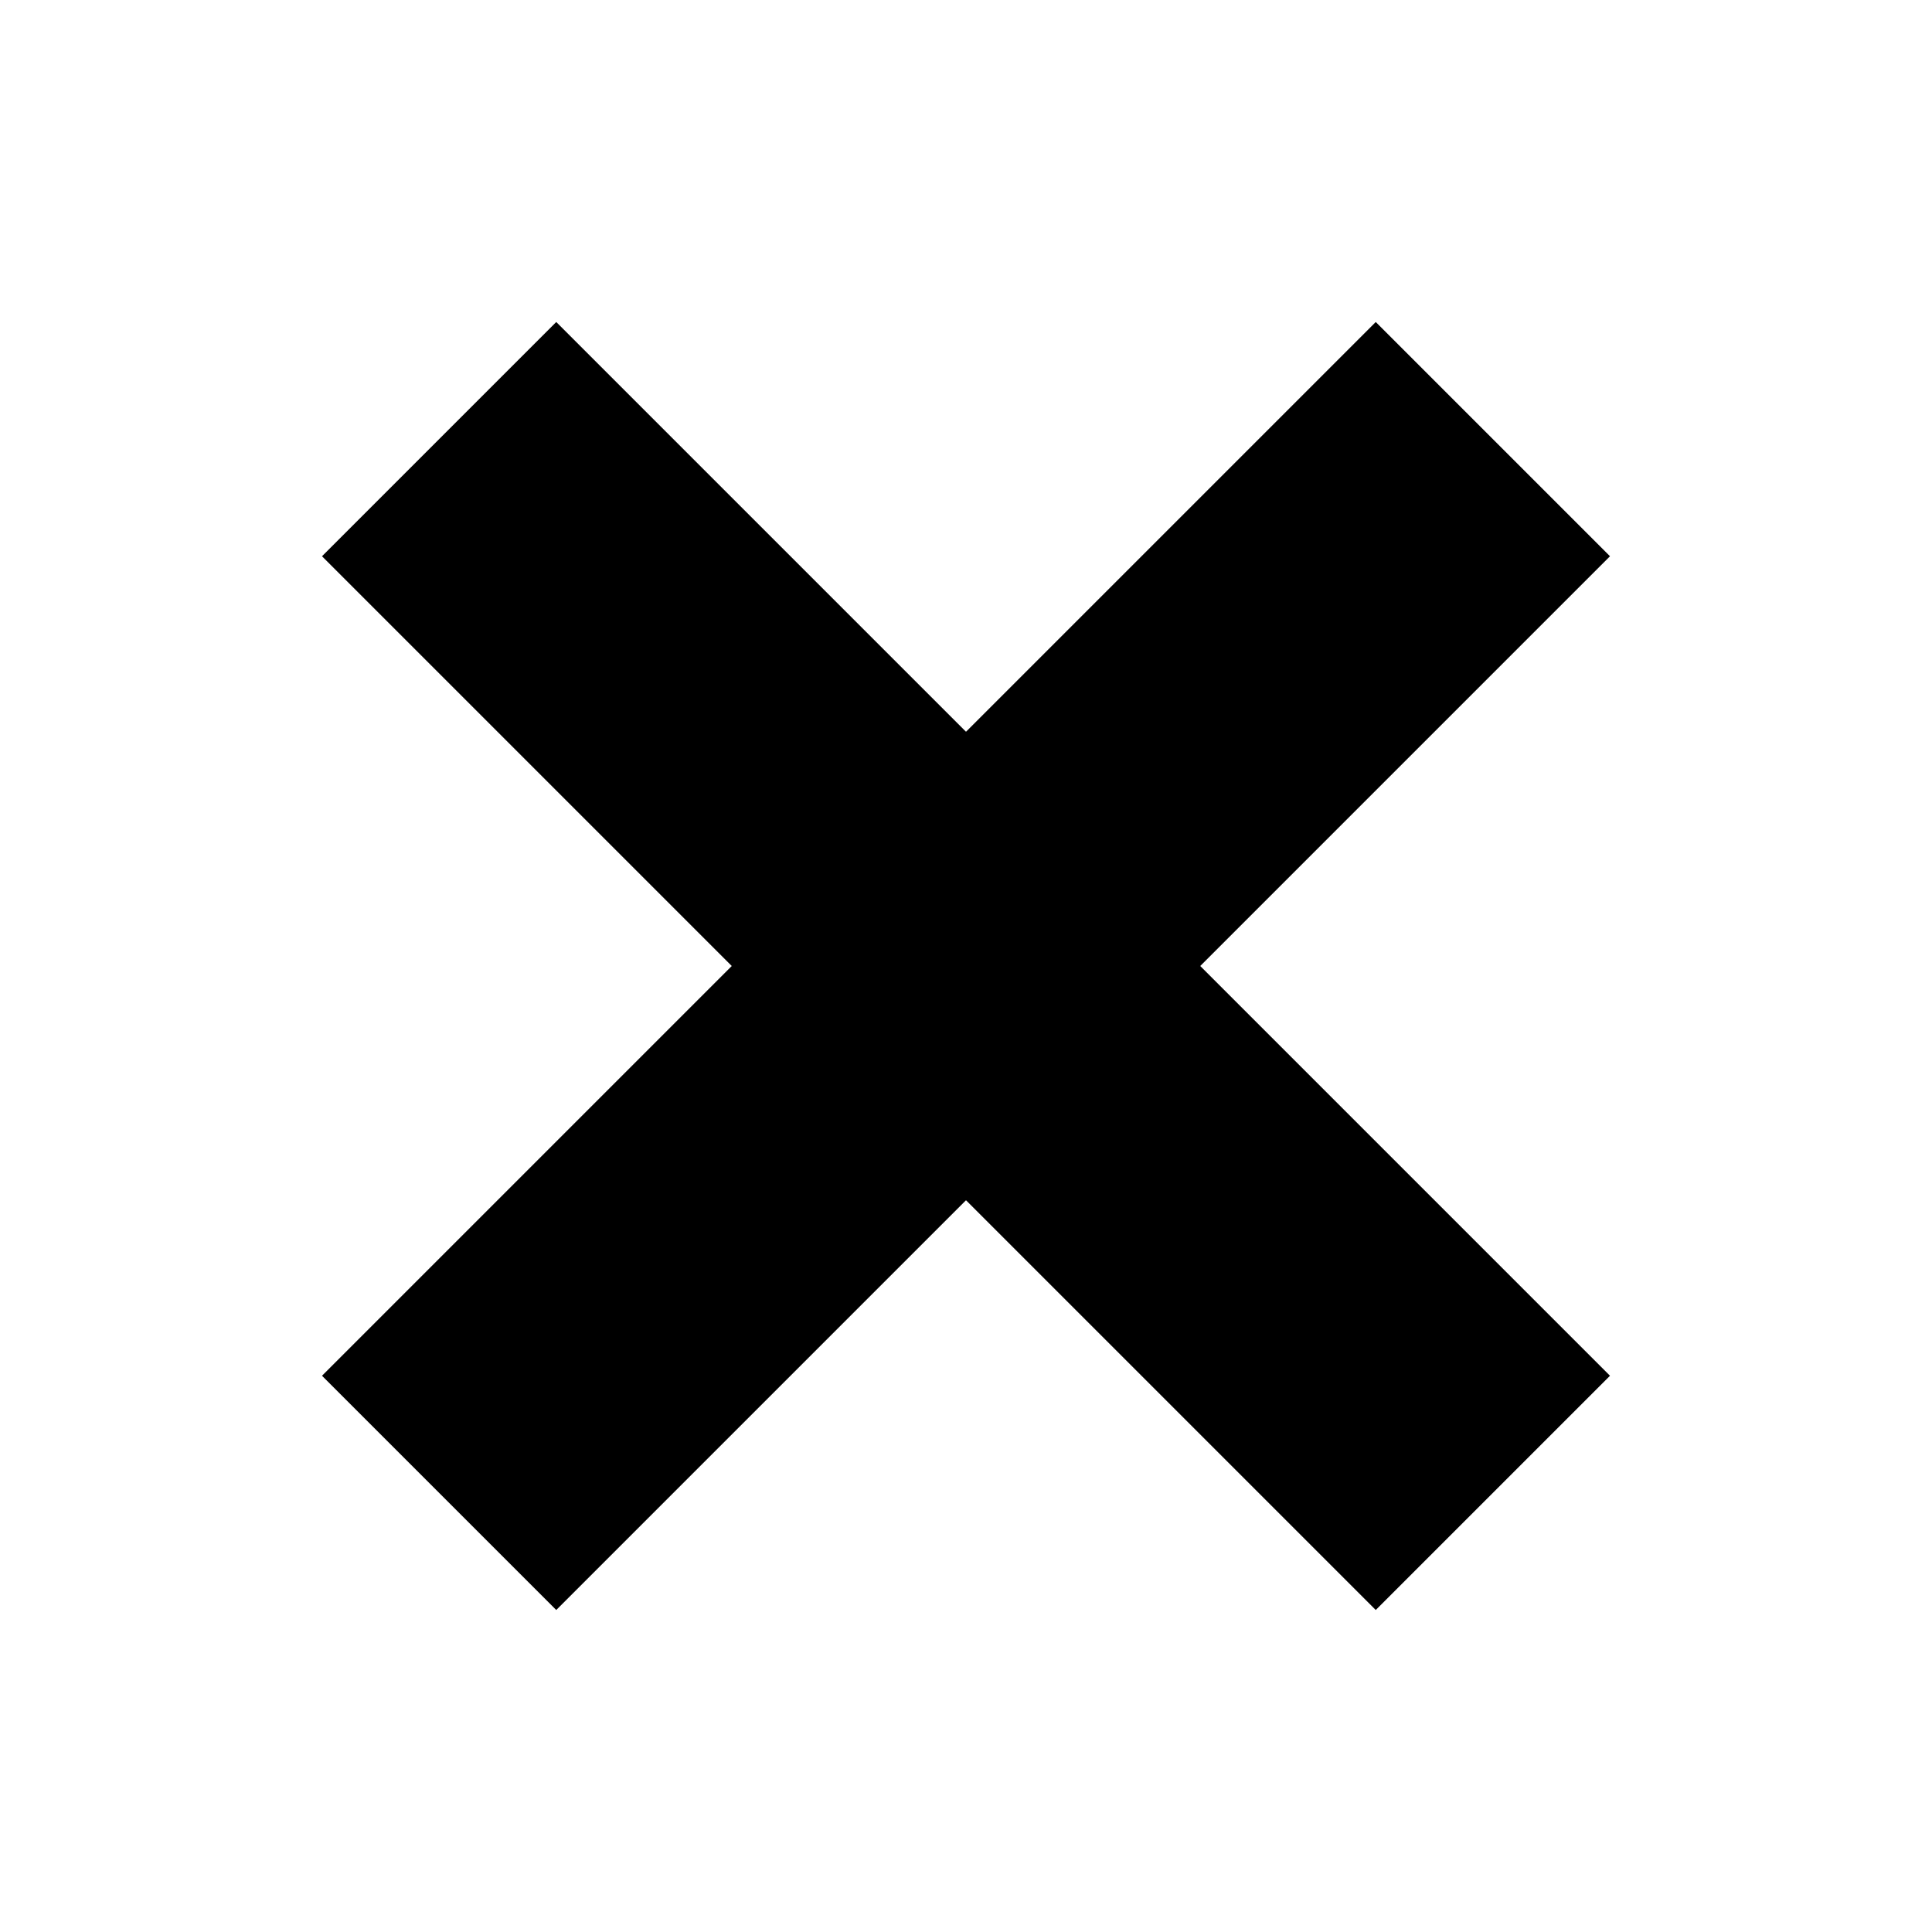
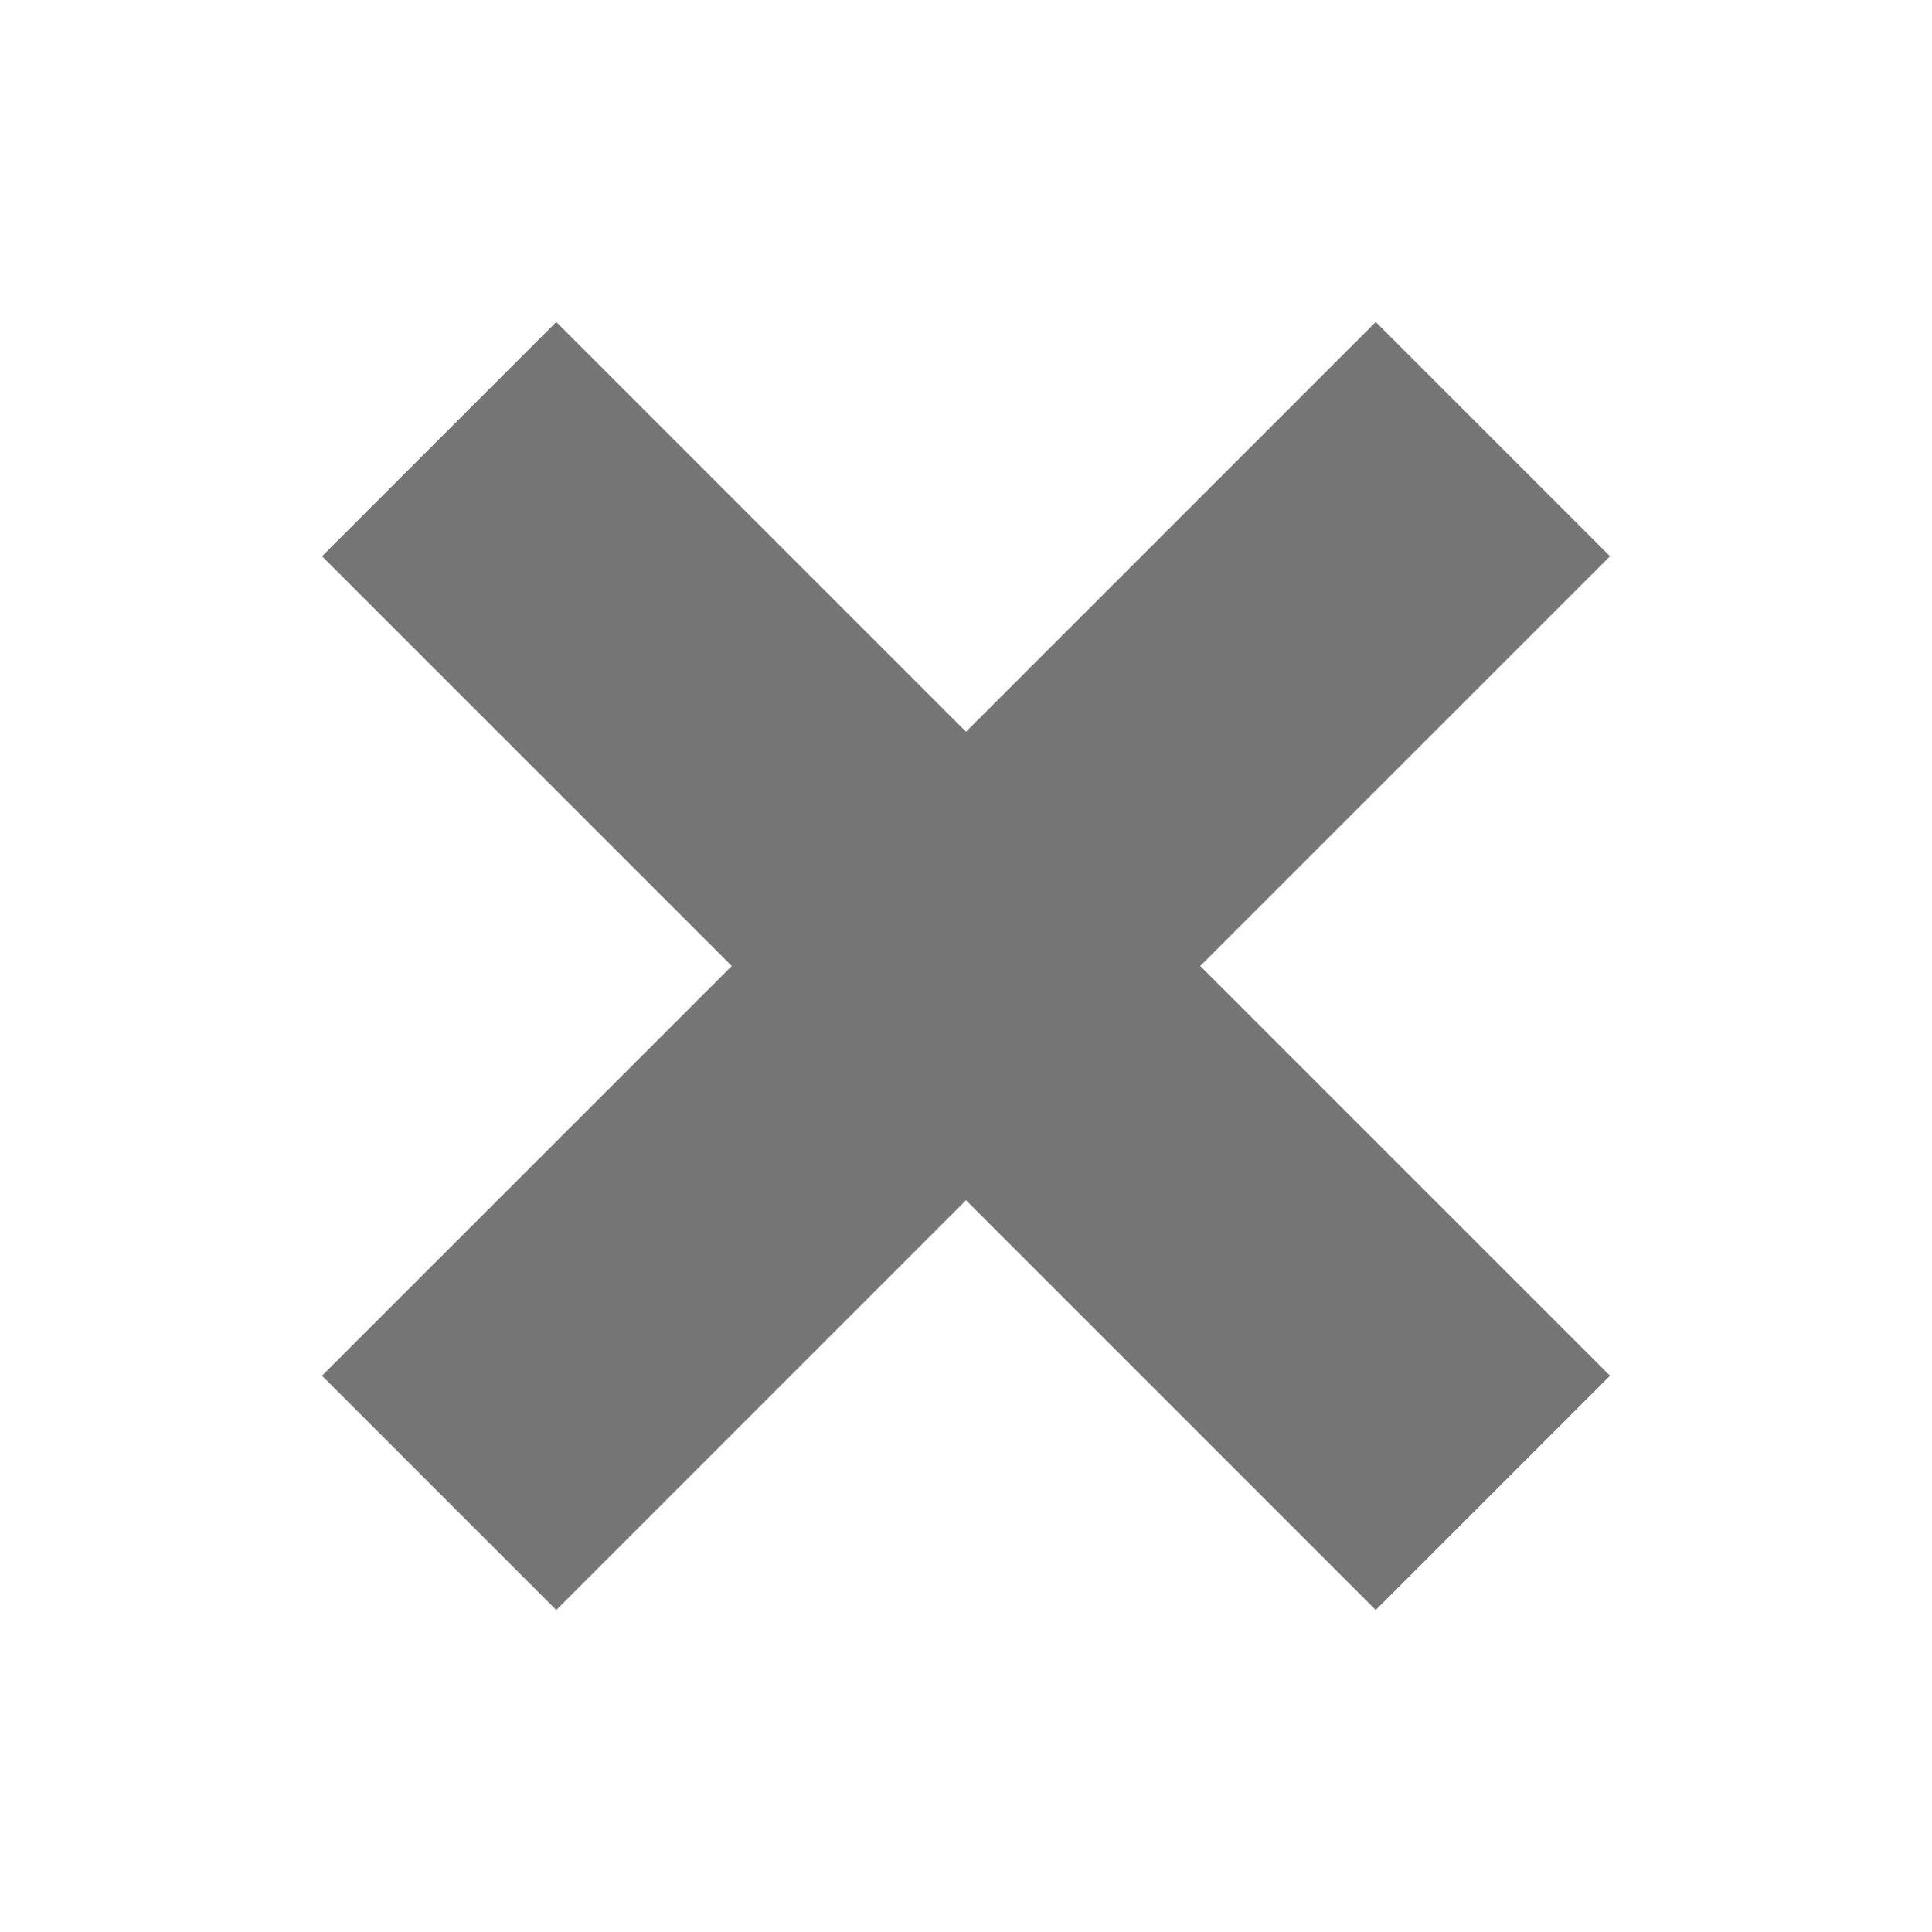
- <svg xmlns="http://www.w3.org/2000/svg" version="1.1" width="24" height="24" viewBox="0 0 24 24">
+ <svg xmlns="http://www.w3.org/2000/svg" width="24" height="24" viewBox="0 0 24 24" fill="#757575">
  <path d="M20 6.91L17.09 4L12 9.09L6.91 4L4 6.91L9.09 12L4 17.09L6.91 20L12 14.91L17.09 20L20 17.09L14.91 12L20 6.91Z" />
</svg>
